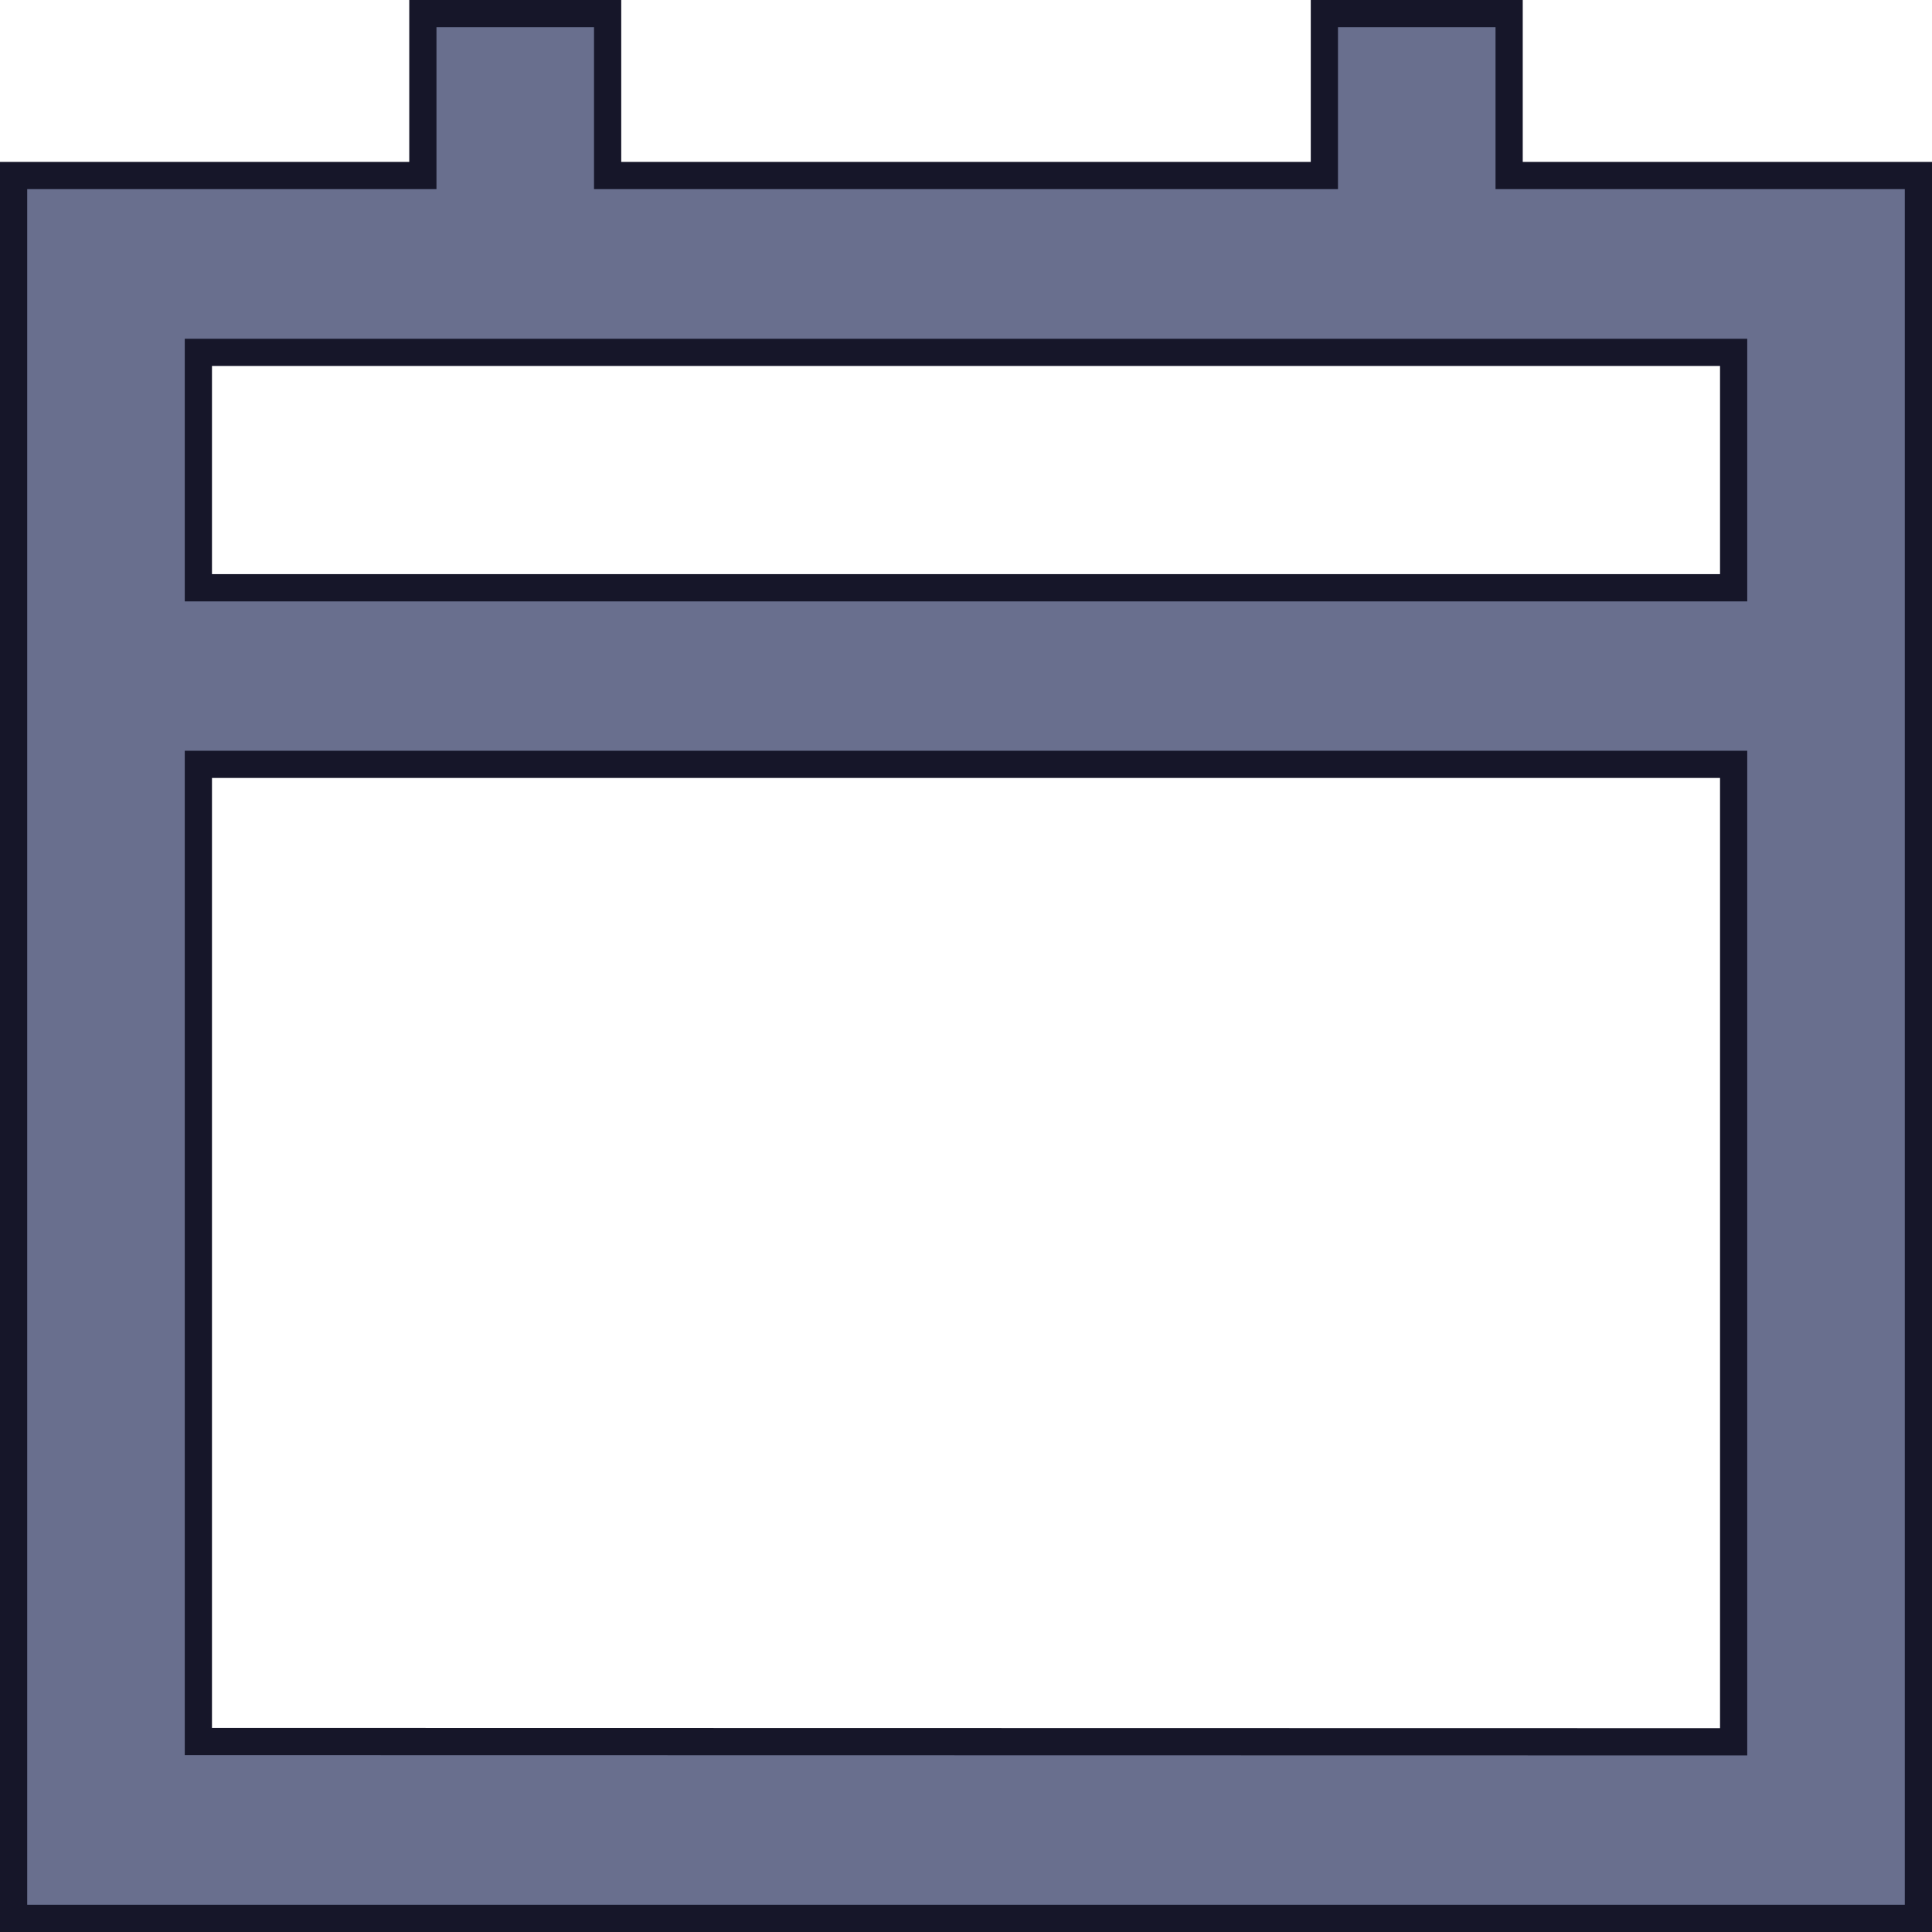
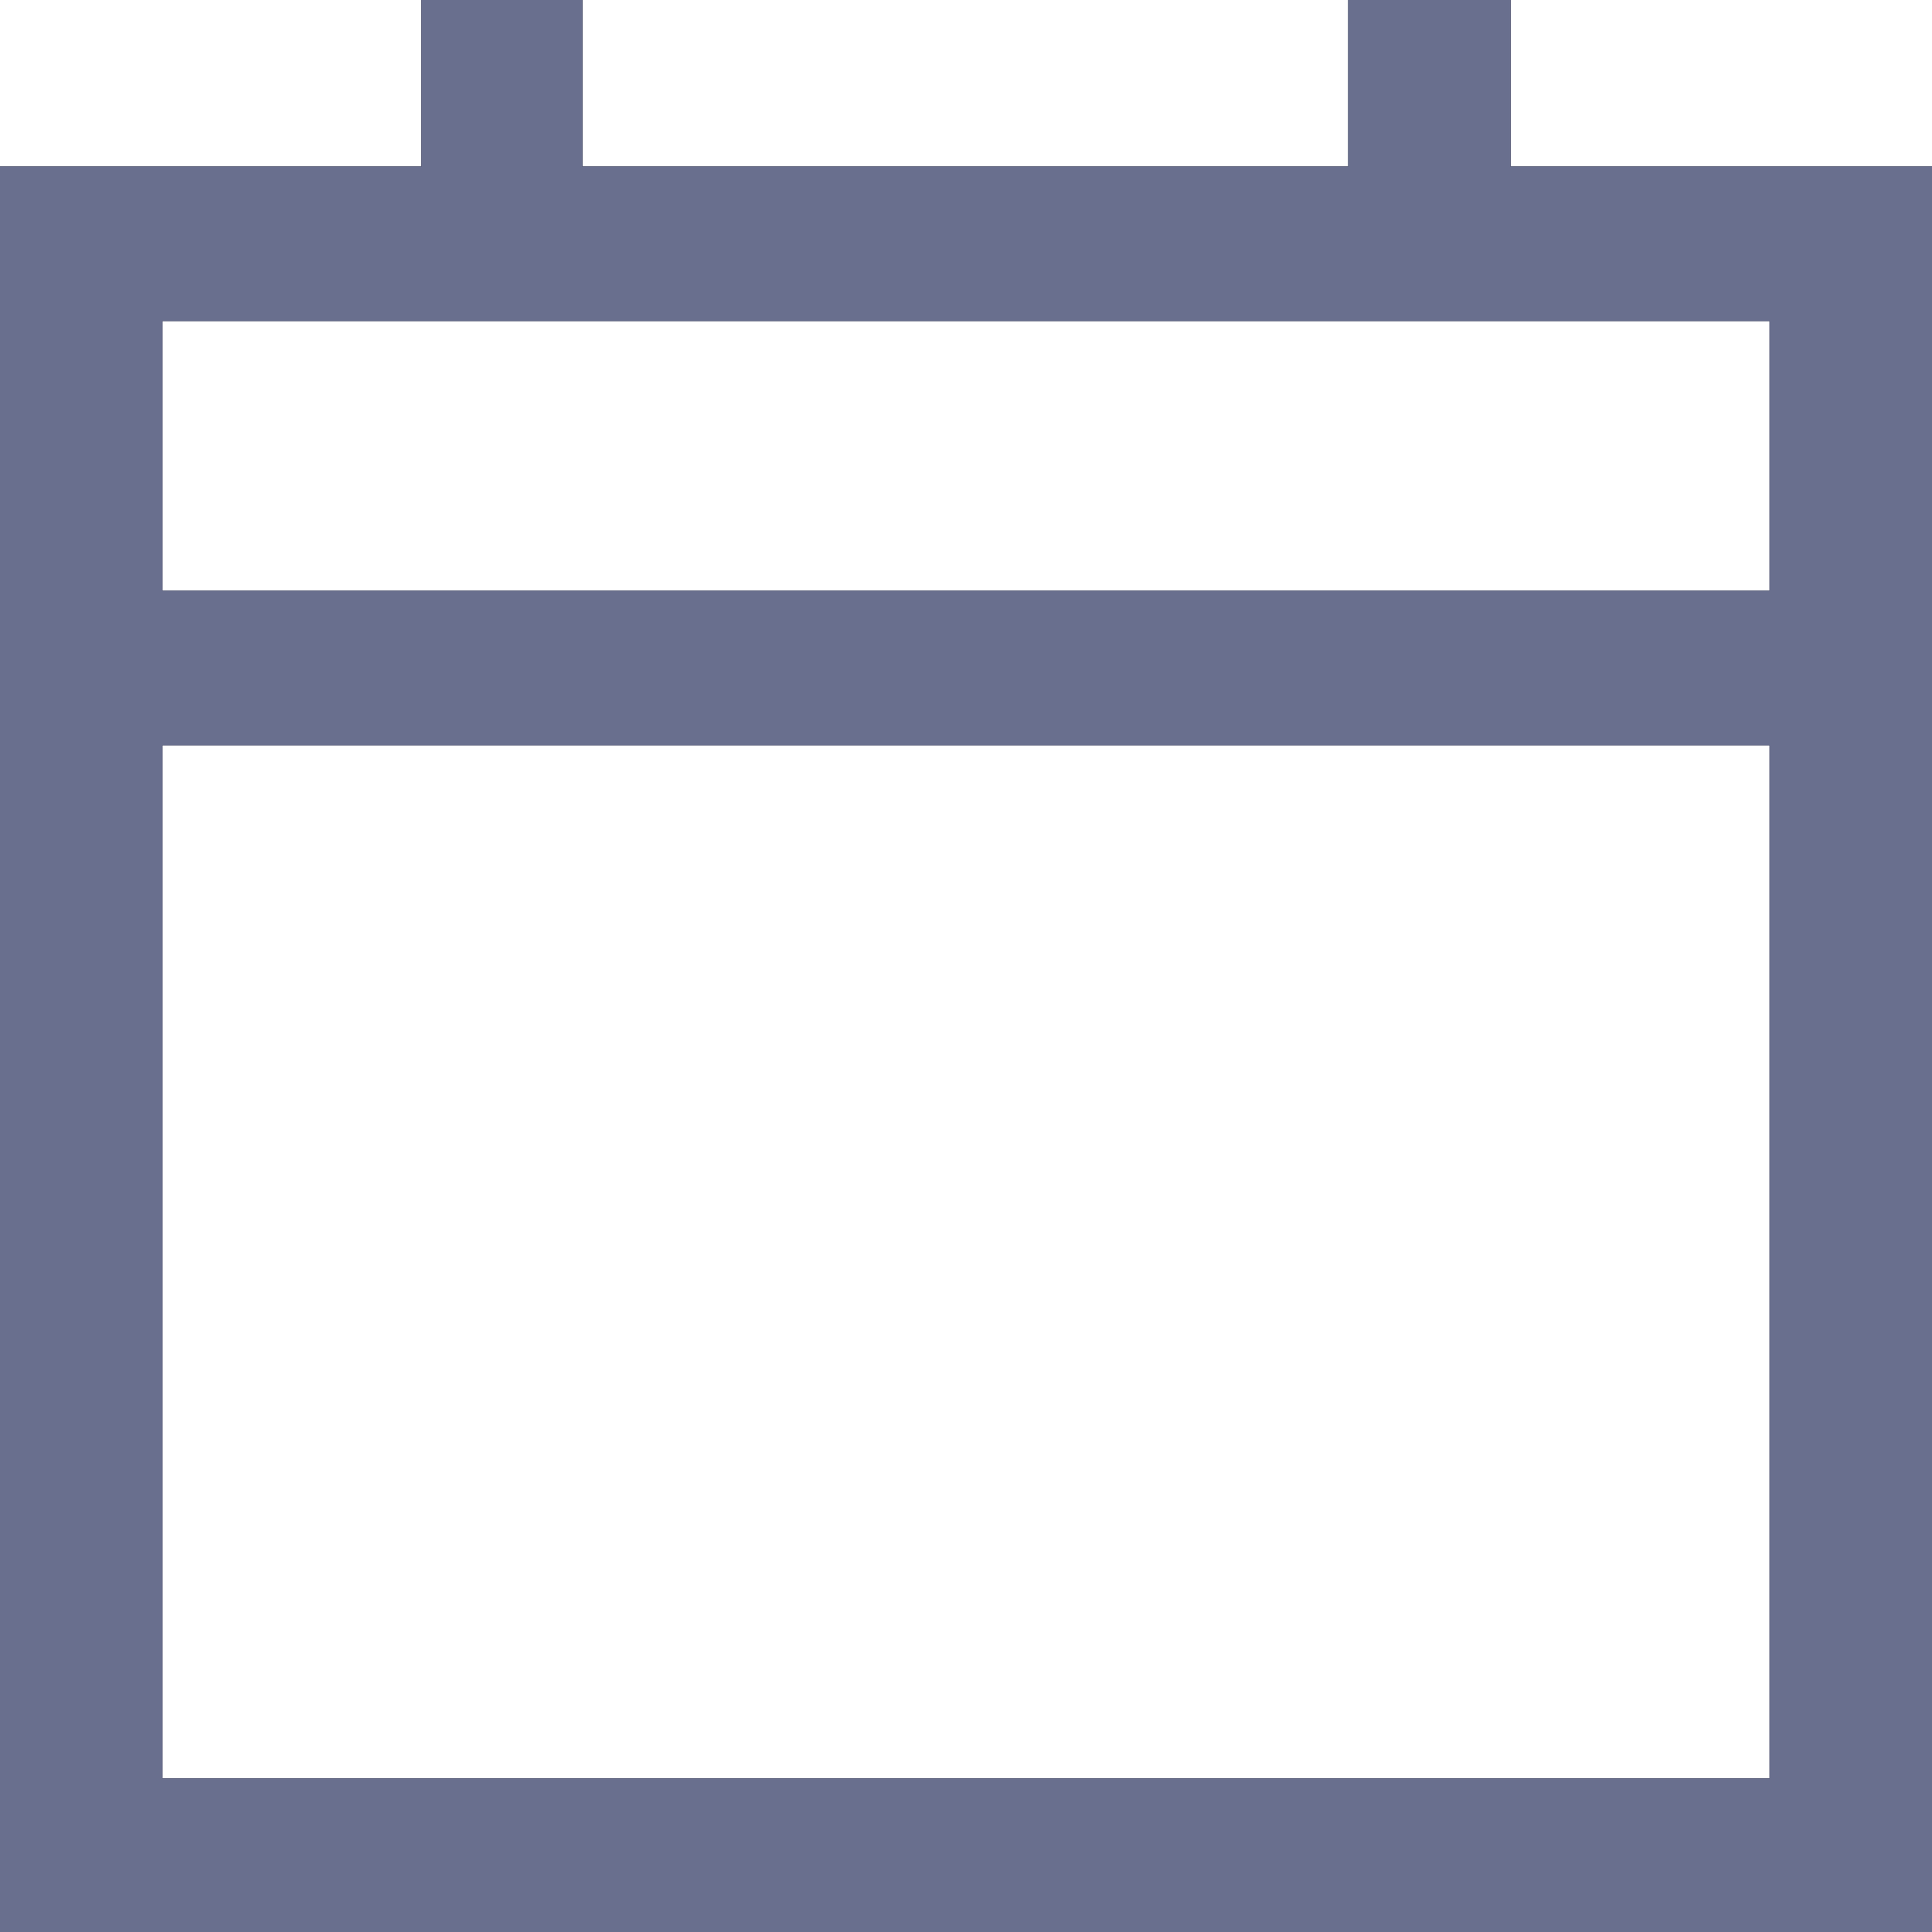
- <svg xmlns="http://www.w3.org/2000/svg" width="14.2" height="14.2" viewBox="0 0 14.2 14.2">
-   <g id="calendar" transform="translate(-311.229 -0.01)">
-     <path id="XMLID_15_" d="M1,14.11H15V1.3H11.992V.11H10.634V1.3H5.366V.11H4.008V1.3H1Zm1.358-1.3V5.628H13.642v7.184ZM13.642,2.6V4.33H2.358V2.6Z" transform="translate(310.329 0)" fill="#696f8e" stroke="#161629" stroke-width="0.2" />
-   </g>
+ <svg xmlns="http://www.w3.org/2000/svg" id="calendar" width="14" height="14" viewBox="0 0 14 14">
+   <path id="Path_62521" data-name="Path 62521" d="M1.177,5.4H12.823v7.487H1.177Zm0-3.074H12.823V4.281H1.177ZM9.77,0V1.207H4.22V0H3.054V1.207H0V14H14V1.207H10.946V0Z" fill="#696f8e" />
+   <path id="Path_62522" data-name="Path 62522" d="M1.177,5.4H12.823v7.487H1.177Zm0-3.074H12.823V4.281H1.177ZM9.77,0V1.207H4.22V0H3.054V1.207H0V14H14V1.207H10.946V0Z" fill="#161629" />
+   <path id="Path_62523" data-name="Path 62523" d="M1.177,5.4H12.823v7.487H1.177Zm0-3.074H12.823V4.281H1.177ZM9.77,0V1.207H4.22V0H3.054V1.207H0V14H14V1.207H10.946V0Z" fill="#696f8e" />
</svg>
